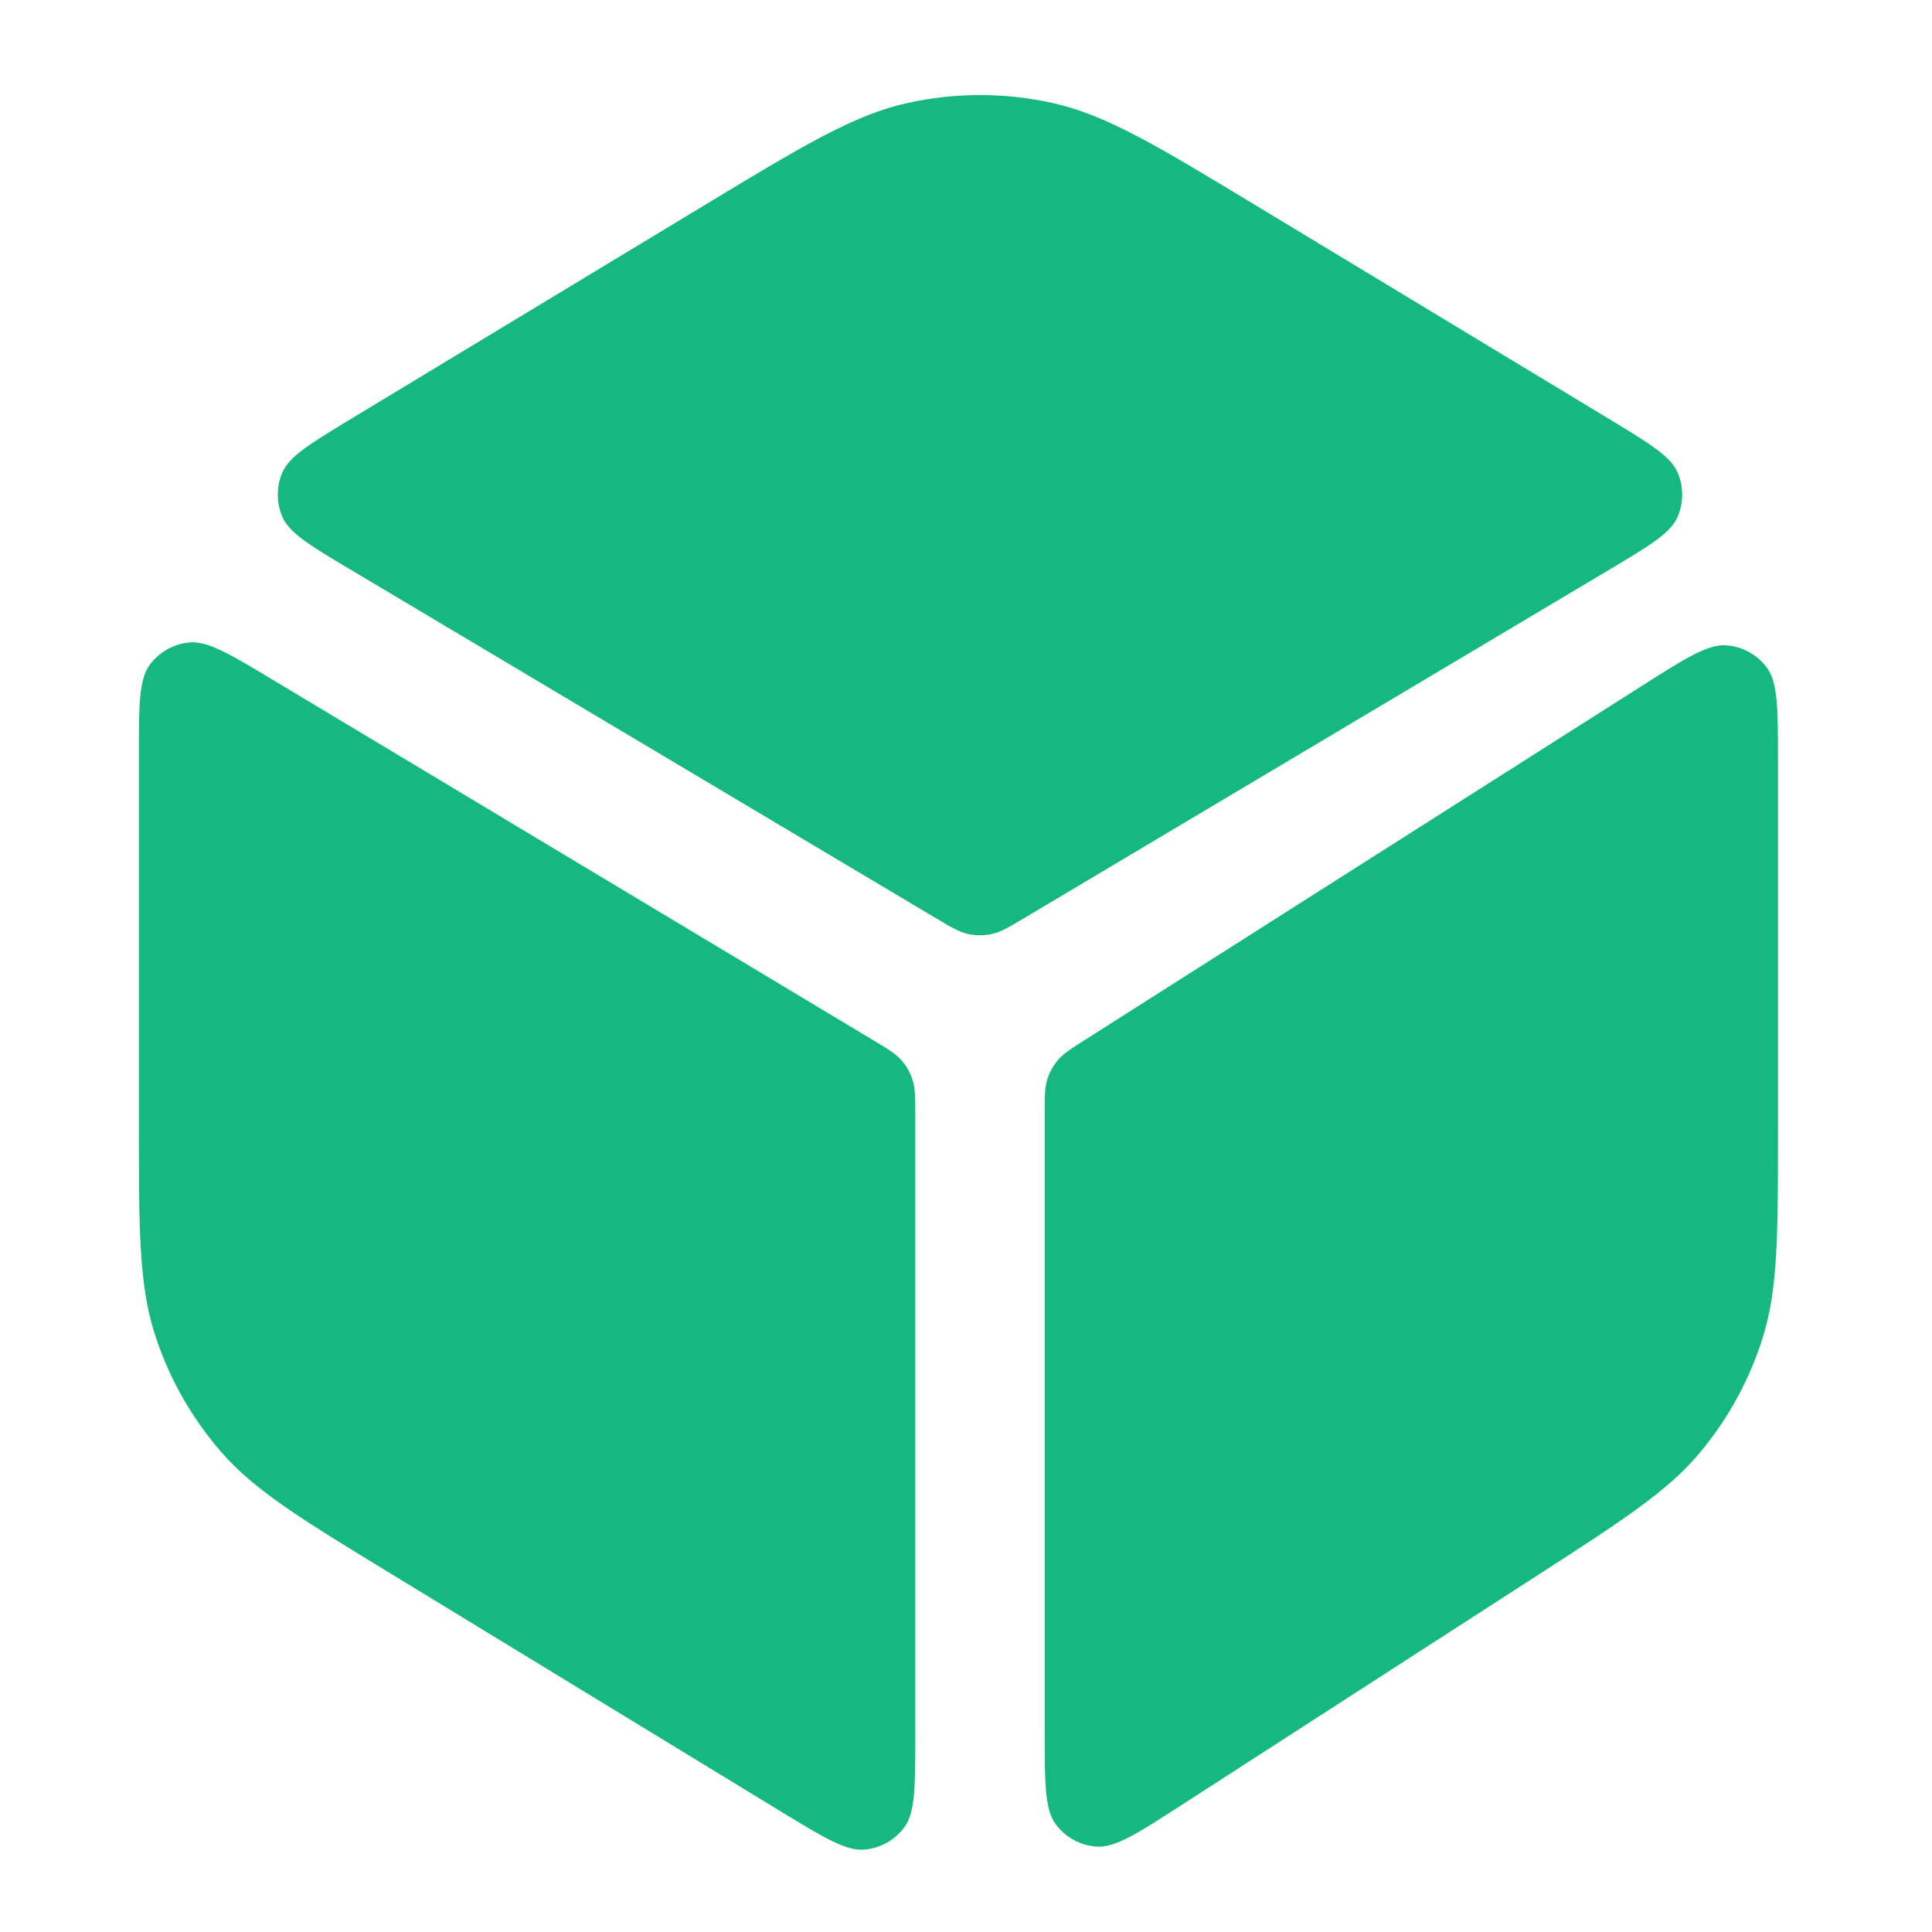
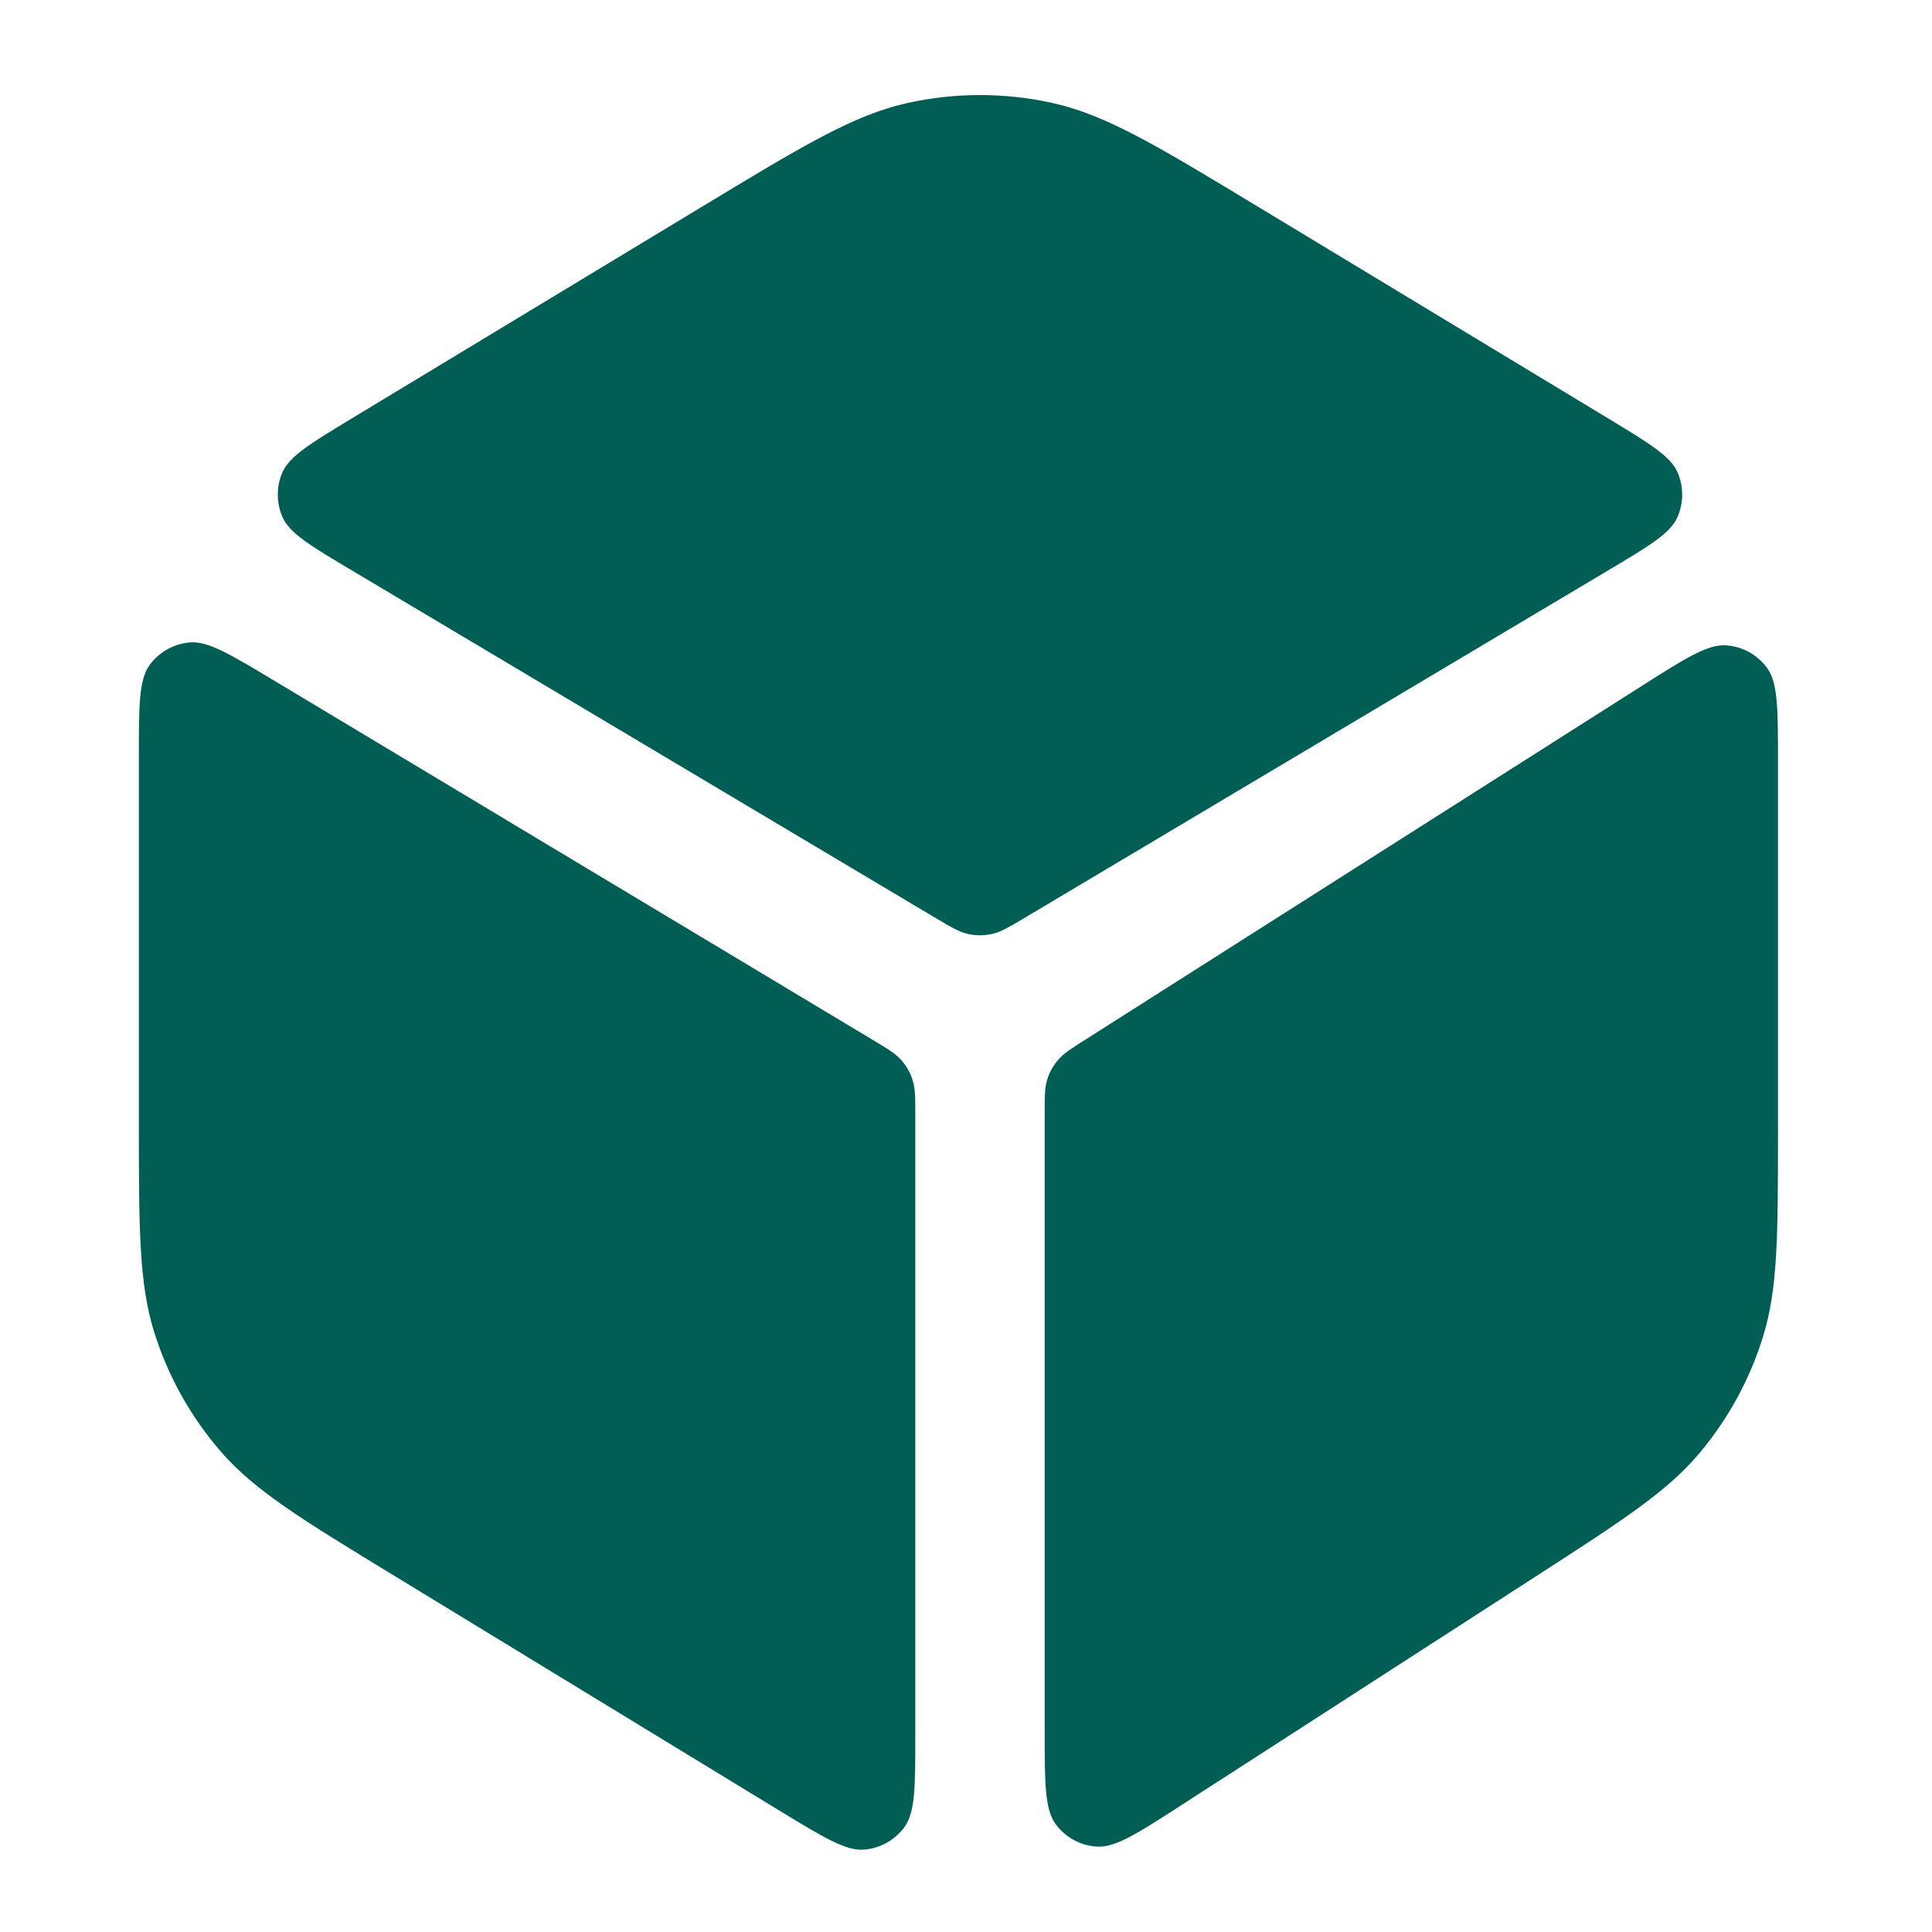
<svg xmlns="http://www.w3.org/2000/svg" width="25" height="25" viewBox="0 0 25 25" fill="none">
-   <path d="M13.518 22.38C13.518 23.07 13.518 23.416 13.663 23.608C13.788 23.776 13.981 23.881 14.19 23.895C14.43 23.912 14.72 23.725 15.3 23.35L19.834 20.424C20.993 19.676 21.573 19.302 21.992 18.802C22.364 18.359 22.644 17.846 22.814 17.294C23.007 16.67 23.007 15.98 23.007 14.6V9.859C23.007 9.174 23.007 8.831 22.863 8.639C22.738 8.471 22.547 8.366 22.339 8.351C22.1 8.333 21.81 8.516 21.232 8.884L14.054 13.447C13.858 13.571 13.761 13.633 13.69 13.717C13.627 13.791 13.58 13.877 13.551 13.969C13.518 14.074 13.518 14.19 13.518 14.422V22.38Z" fill="#15B881" />
-   <path d="M3.547 8.807C2.974 8.463 2.688 8.291 2.452 8.313C2.247 8.332 2.059 8.438 1.937 8.604C1.797 8.795 1.797 9.129 1.797 9.797V14.484C1.797 15.904 1.797 16.614 2 17.253C2.179 17.818 2.473 18.341 2.862 18.788C3.302 19.294 3.908 19.663 5.121 20.402L10.087 23.43C10.662 23.78 10.949 23.955 11.185 23.934C11.392 23.916 11.58 23.81 11.703 23.643C11.844 23.452 11.844 23.116 11.844 22.443V14.441C11.844 14.203 11.844 14.083 11.809 13.976C11.779 13.881 11.73 13.794 11.664 13.719C11.59 13.635 11.488 13.573 11.283 13.45L3.547 8.807Z" fill="#15B881" />
-   <path d="M9.095 2.668C10.398 1.88 11.05 1.486 11.746 1.332C12.362 1.196 13 1.196 13.616 1.332C14.312 1.486 14.964 1.88 16.267 2.668L20.801 5.409C21.344 5.738 21.616 5.902 21.708 6.113C21.788 6.298 21.787 6.508 21.706 6.692C21.613 6.903 21.34 7.065 20.794 7.39L13.272 11.869C13.057 11.997 12.95 12.061 12.835 12.086C12.733 12.108 12.628 12.108 12.527 12.086C12.412 12.061 12.305 11.997 12.09 11.869L4.568 7.39C4.022 7.065 3.749 6.903 3.656 6.692C3.575 6.508 3.574 6.298 3.654 6.113C3.746 5.902 4.018 5.738 4.561 5.409L9.095 2.668Z" fill="#15B881" />
+   <path d="M13.518 22.38C13.518 23.07 13.518 23.416 13.663 23.608C13.788 23.776 13.981 23.881 14.19 23.895C14.43 23.912 14.72 23.725 15.3 23.35L19.834 20.424C20.993 19.676 21.573 19.302 21.992 18.802C22.364 18.359 22.644 17.846 22.814 17.294C23.007 16.67 23.007 15.98 23.007 14.6V9.859C23.007 9.174 23.007 8.831 22.863 8.639C22.738 8.471 22.547 8.366 22.339 8.351C22.1 8.333 21.81 8.516 21.232 8.884L14.054 13.447C13.858 13.571 13.761 13.633 13.69 13.717C13.627 13.791 13.58 13.877 13.551 13.969C13.518 14.074 13.518 14.19 13.518 14.422V22.38Z" fill="#005E54" />
+   <path d="M3.547 8.807C2.974 8.463 2.688 8.291 2.452 8.313C2.247 8.332 2.059 8.438 1.937 8.604C1.797 8.795 1.797 9.129 1.797 9.797V14.484C1.797 15.904 1.797 16.614 2 17.253C2.179 17.818 2.473 18.341 2.862 18.788C3.302 19.294 3.908 19.663 5.121 20.402L10.087 23.43C10.662 23.78 10.949 23.955 11.185 23.934C11.392 23.916 11.58 23.81 11.703 23.643C11.844 23.452 11.844 23.116 11.844 22.443V14.441C11.844 14.203 11.844 14.083 11.809 13.976C11.779 13.881 11.73 13.794 11.664 13.719C11.59 13.635 11.488 13.573 11.283 13.45L3.547 8.807Z" fill="#005E54" />
+   <path d="M9.095 2.668C10.398 1.88 11.05 1.486 11.746 1.332C12.362 1.196 13 1.196 13.616 1.332C14.312 1.486 14.964 1.88 16.267 2.668L20.801 5.409C21.344 5.738 21.616 5.902 21.708 6.113C21.788 6.298 21.787 6.508 21.706 6.692C21.613 6.903 21.34 7.065 20.794 7.39L13.272 11.869C13.057 11.997 12.95 12.061 12.835 12.086C12.733 12.108 12.628 12.108 12.527 12.086C12.412 12.061 12.305 11.997 12.09 11.869L4.568 7.39C4.022 7.065 3.749 6.903 3.656 6.692C3.575 6.508 3.574 6.298 3.654 6.113C3.746 5.902 4.018 5.738 4.561 5.409L9.095 2.668Z" fill="#005E54" />
</svg>
